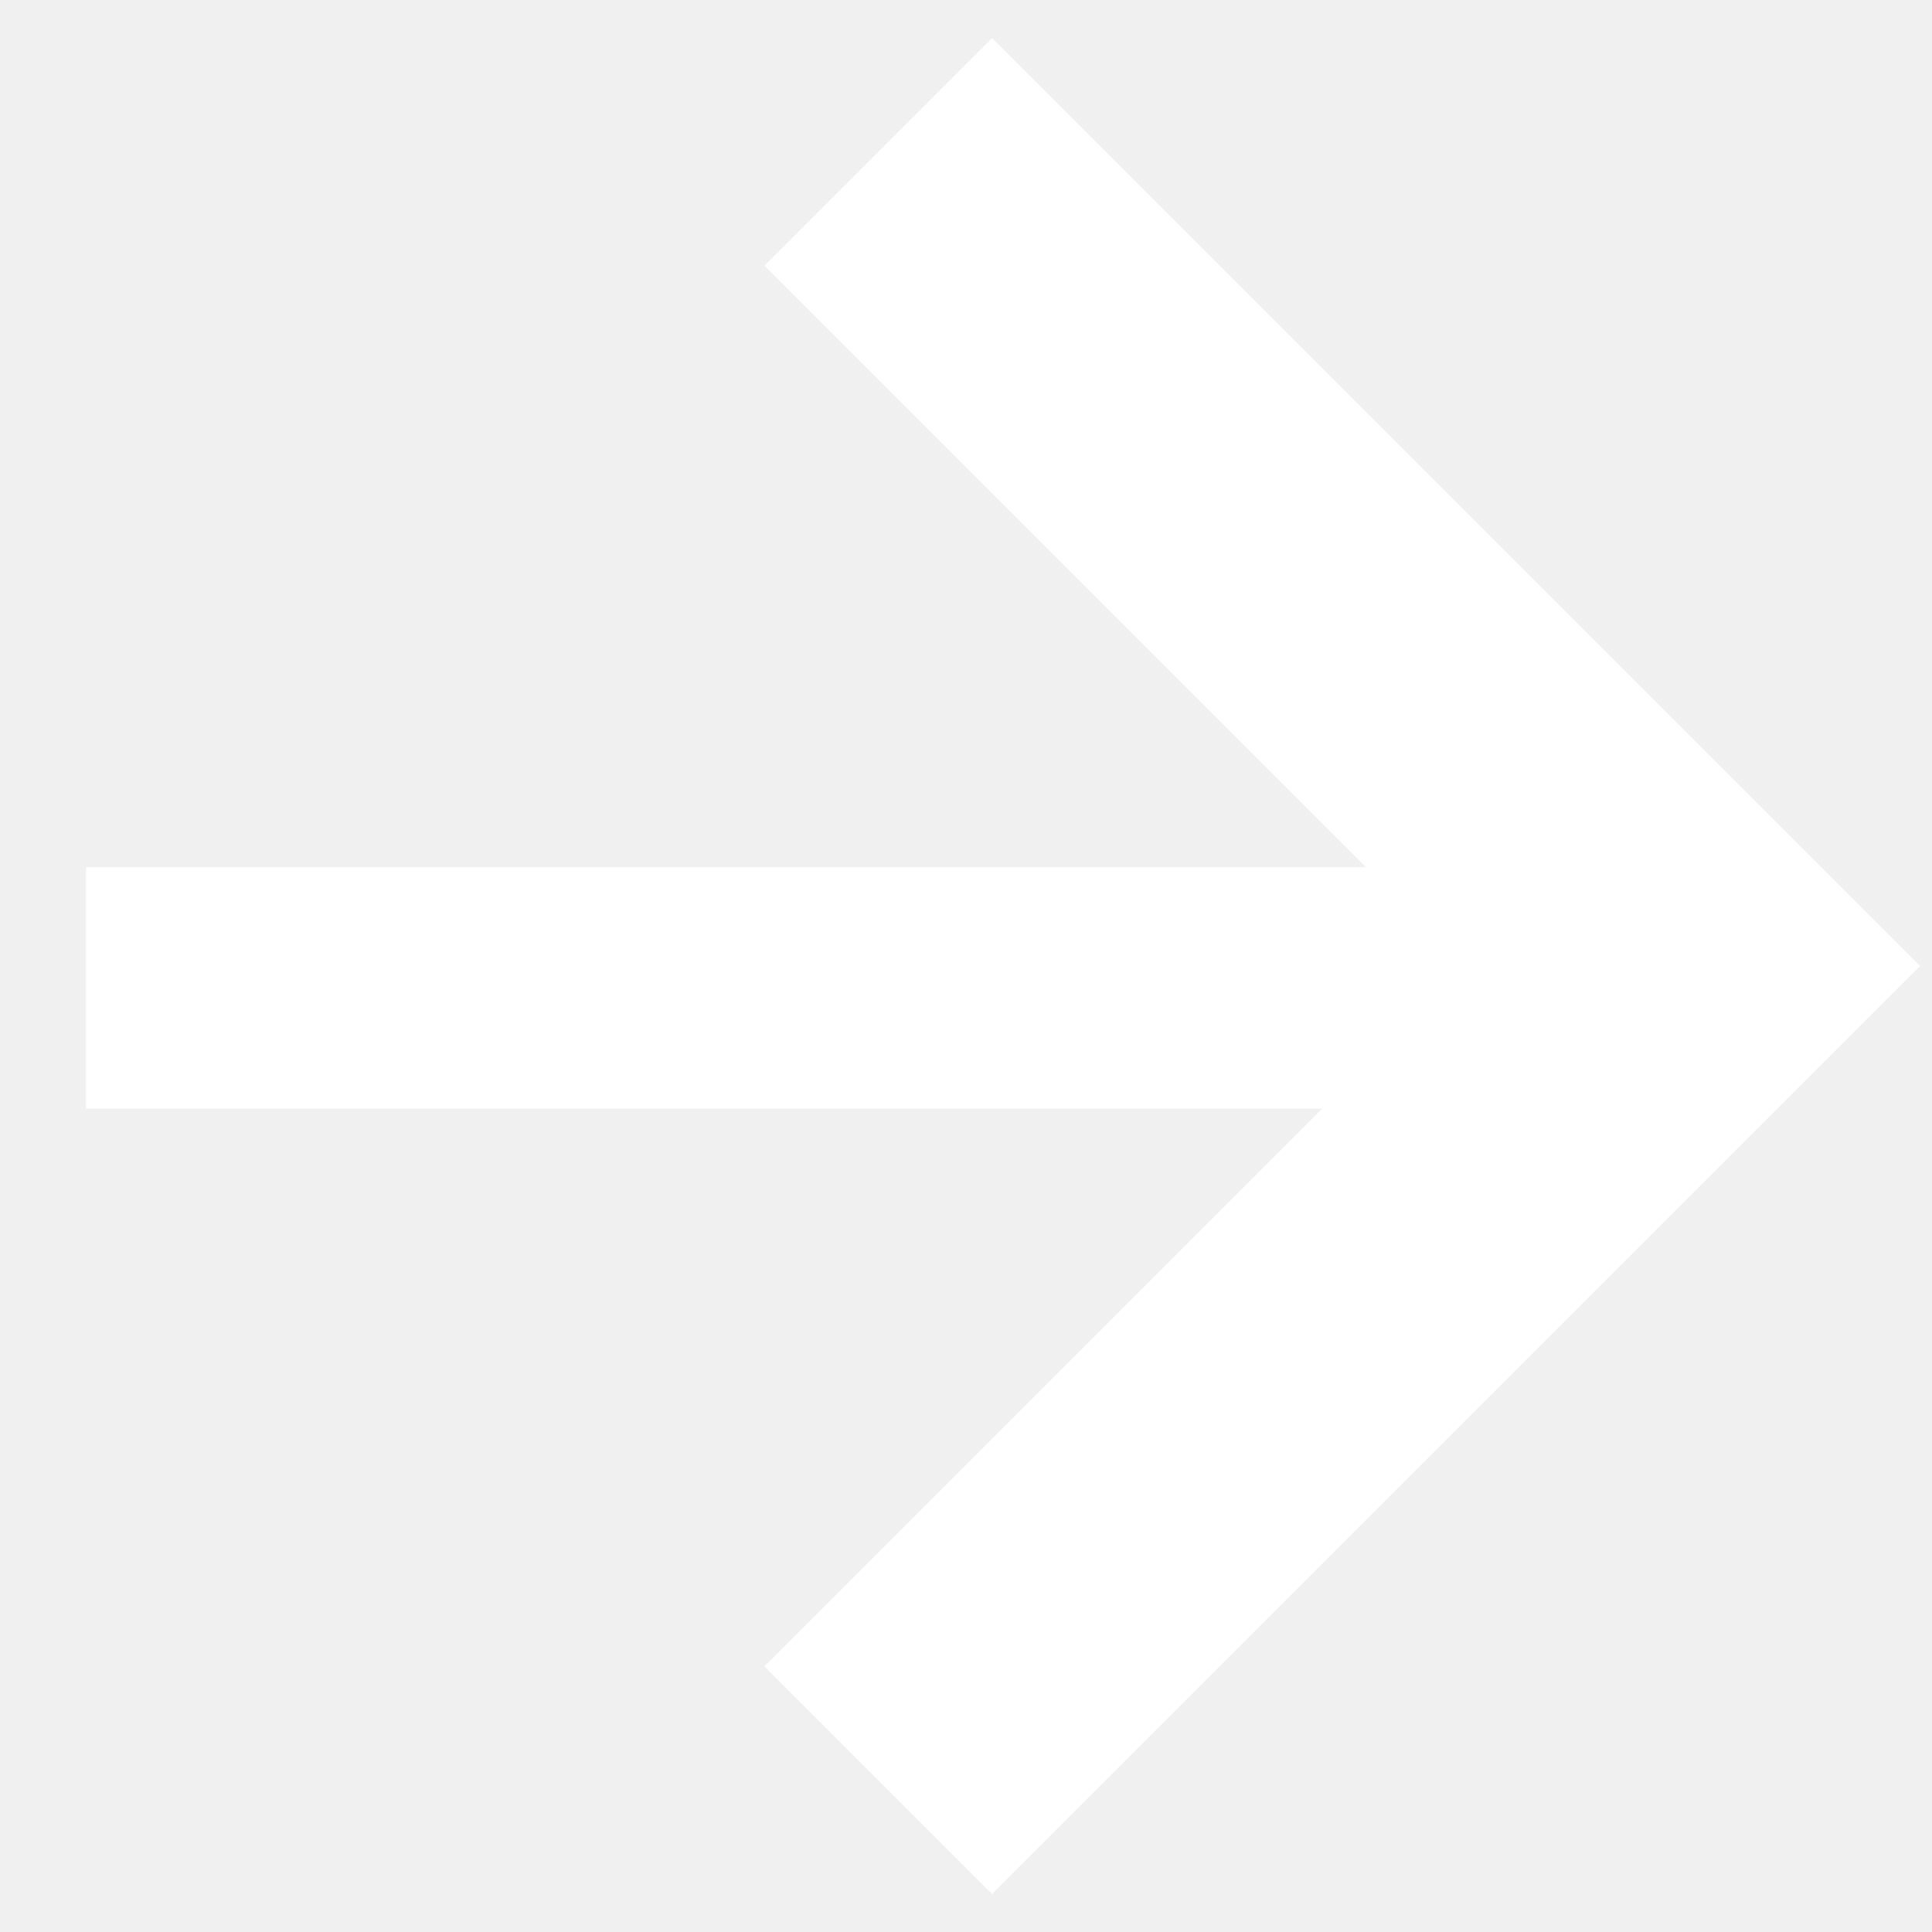
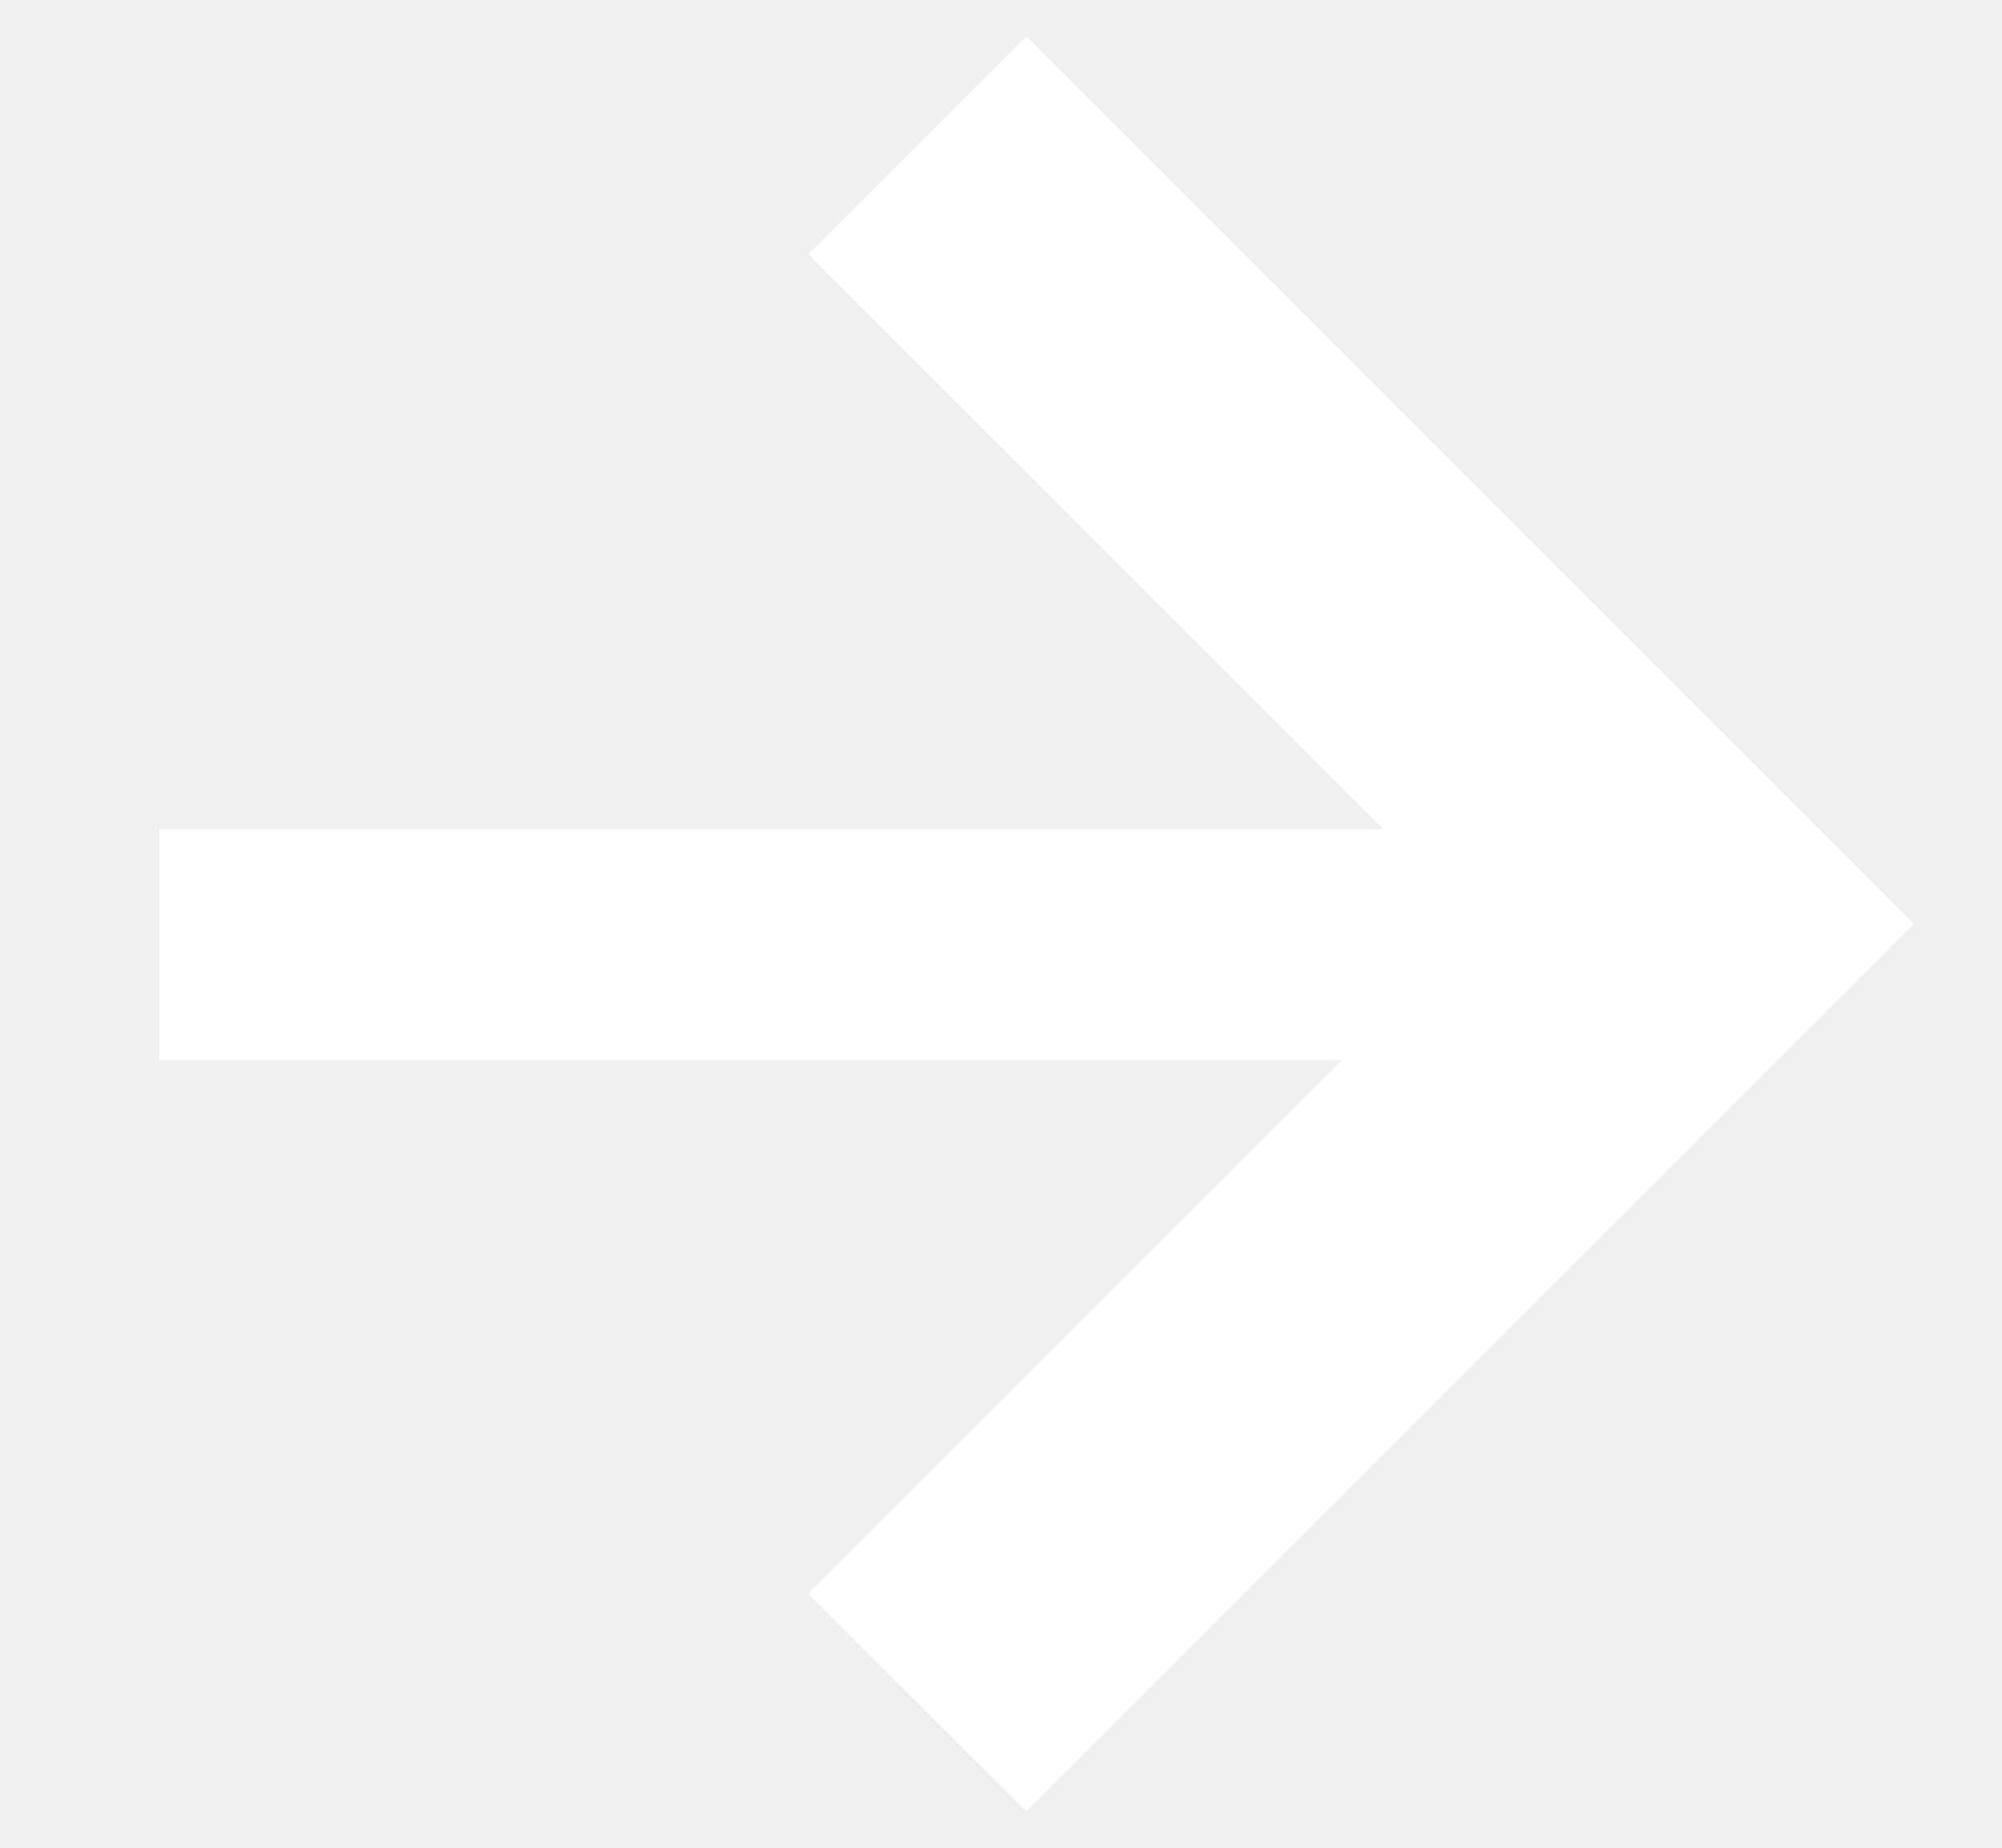
- <svg xmlns="http://www.w3.org/2000/svg" width="12" height="12" viewBox="0 0 12 12" fill="none">
-   <path d="M5.455 0.943L10.512 6L5.455 11.057" stroke="white" stroke-width="2" />
-   <path d="M0.534 6.136H10.034" stroke="white" stroke-width="1.5" />
+ <svg xmlns="http://www.w3.org/2000/svg" width="13" height="12" viewBox="0 0 13 12" fill="none">
+   <path fill-rule="evenodd" clip-rule="evenodd" d="M9.598 6L5.248 1.65L6.663 0.236L12.427 6L6.663 11.764L5.248 10.35L9.598 6Z" fill="white" />
+   <path fill-rule="evenodd" clip-rule="evenodd" d="M10.534 6.886H1.034V5.386H10.534V6.886Z" fill="white" />
</svg>
